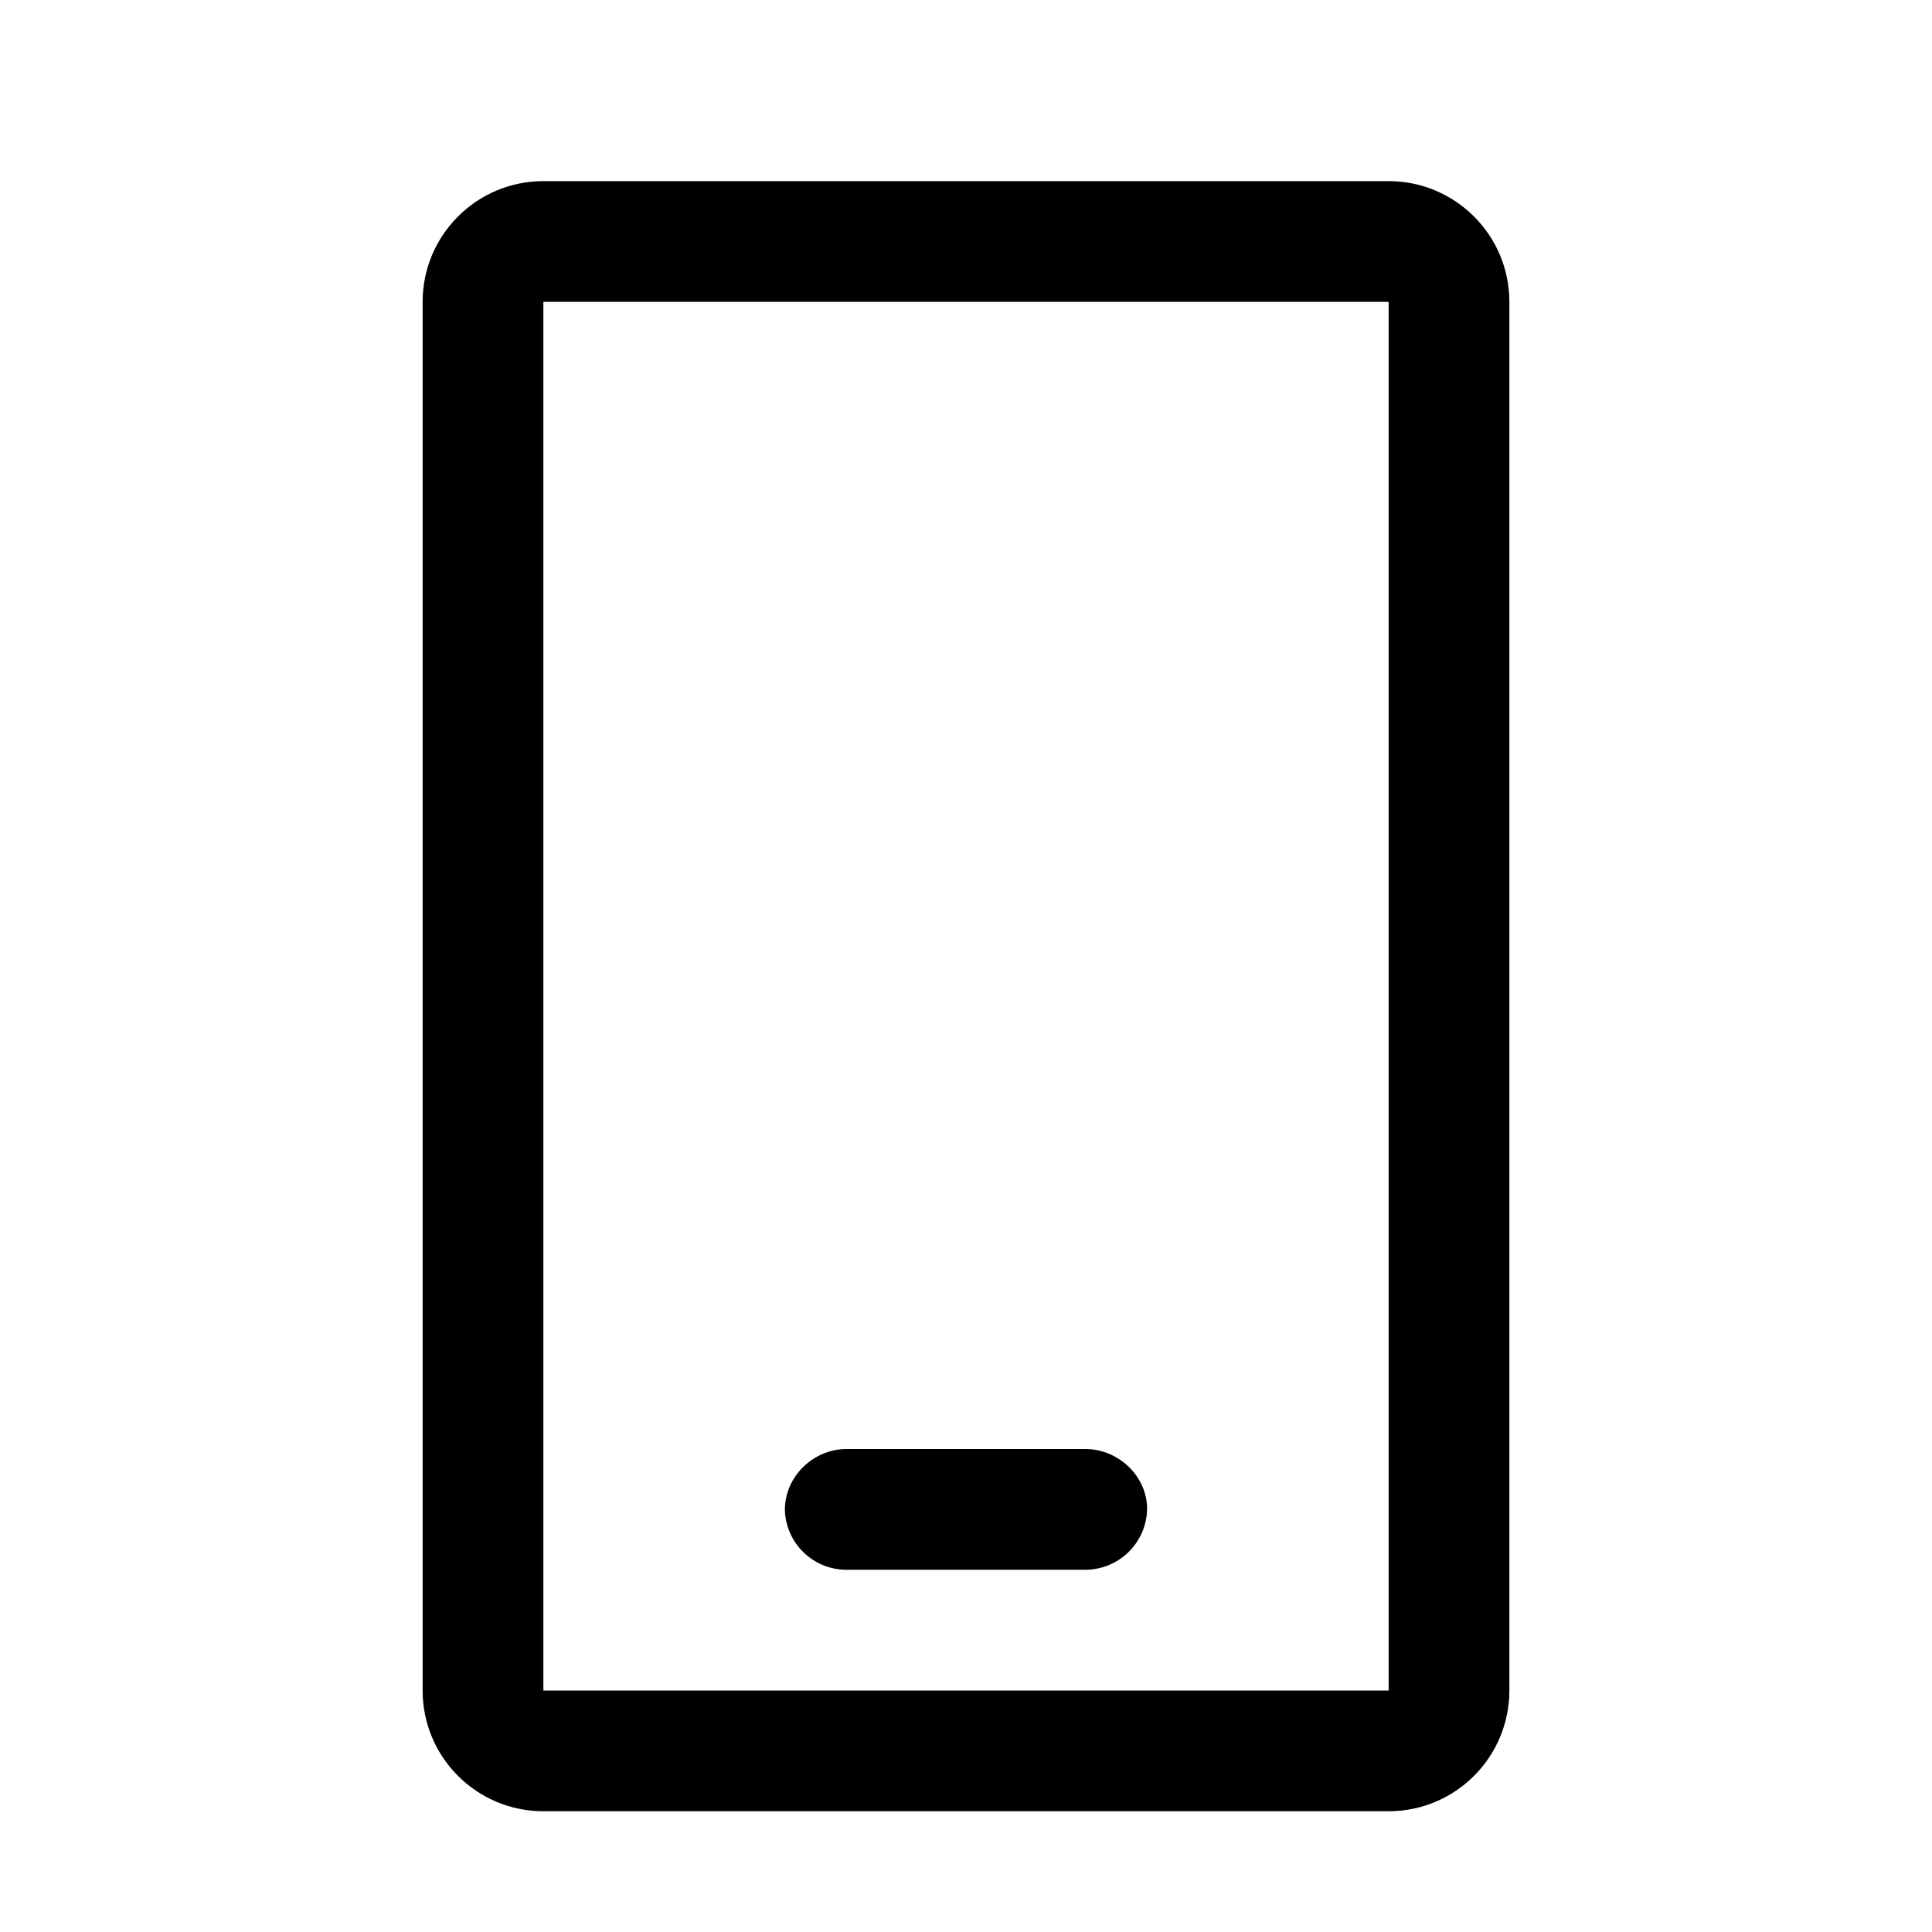
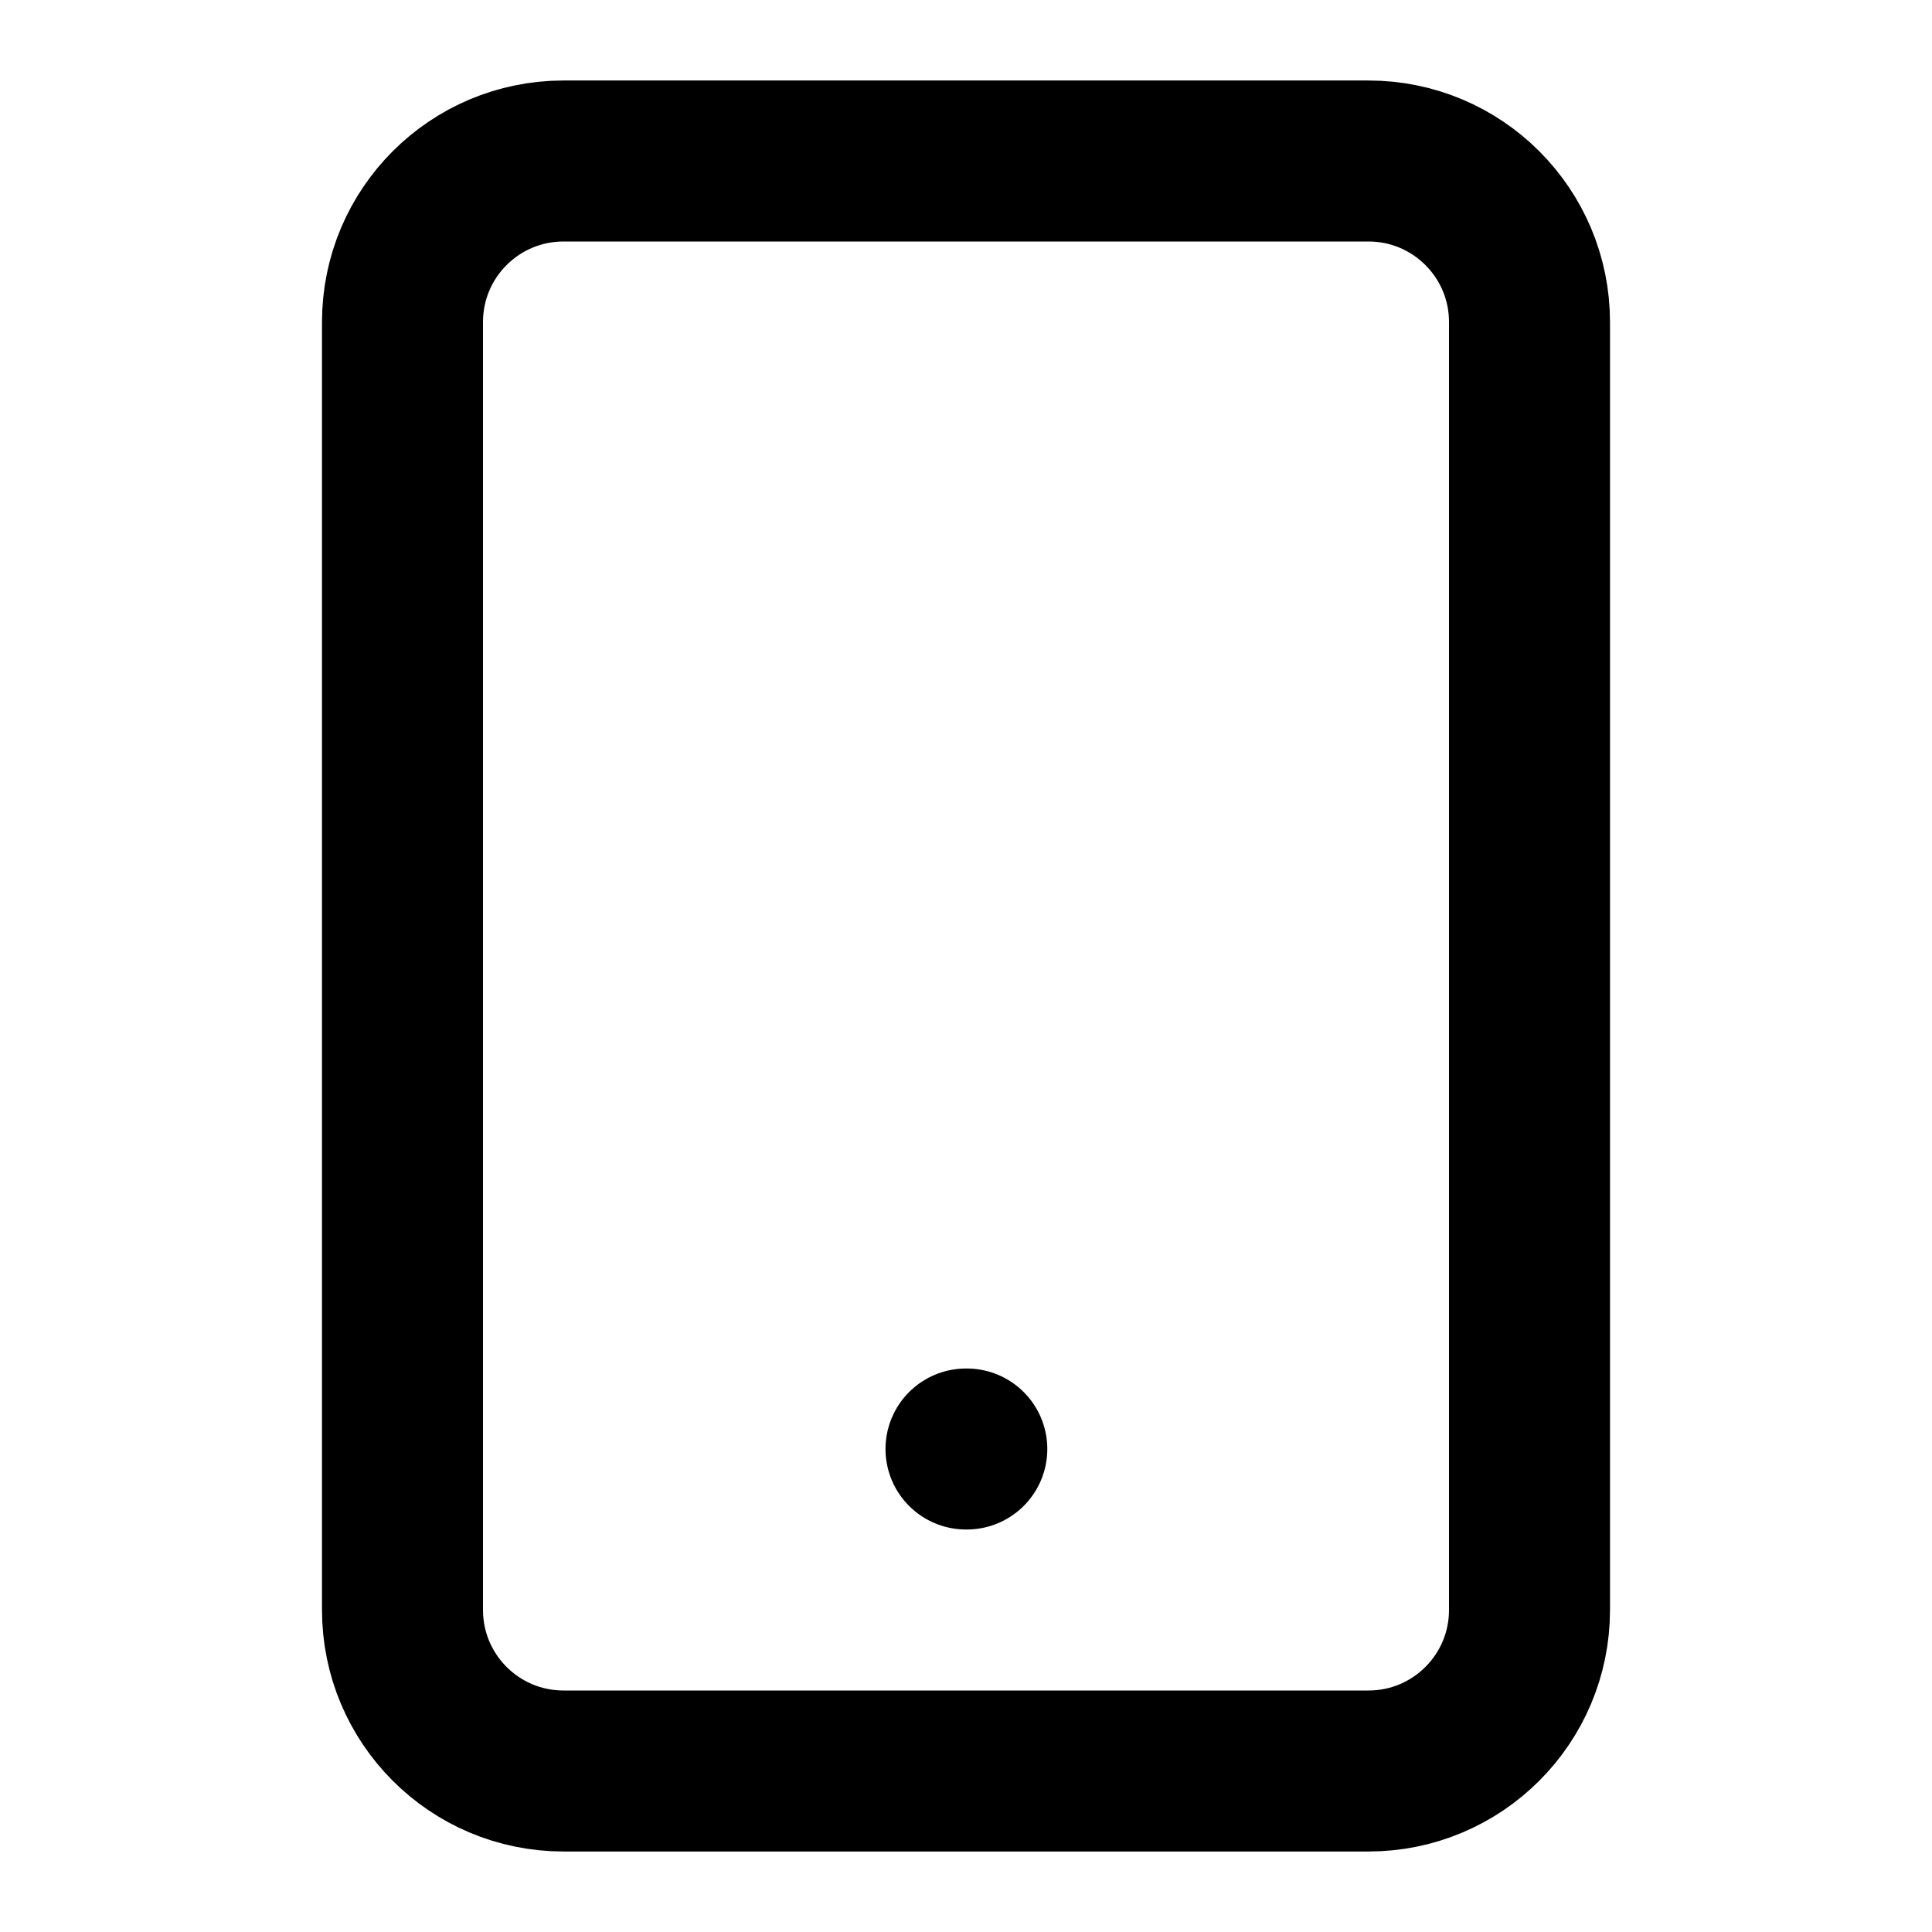
- <svg xmlns="http://www.w3.org/2000/svg" viewBox="0 0 16 16">
-   <path fill="currentColor" fill-rule="evenodd" d="M4.5 1.5a1 1 0 0 0-1 1V14a1 1 0 0 0 1 1h7a1 1 0 0 0 1-1V2.5a1 1 0 0 0-1-1zm0 12.5V2.5h7V14zm4.488-1H7.012a.51.51 0 0 1-.512-.496c0-.276.235-.504.512-.504h1.976c.277 0 .512.228.512.496a.513.513 0 0 1-.512.504" />
+ <svg xmlns="http://www.w3.org/2000/svg" fill="none" stroke="currentColor" stroke-linecap="round" stroke-linejoin="round" stroke-width="2" viewBox="0 0 24 24">
+   <rect width="14" height="20" x="5" y="2" rx="2" ry="2" />
+   <path d="M12 18h.01" />
</svg>
